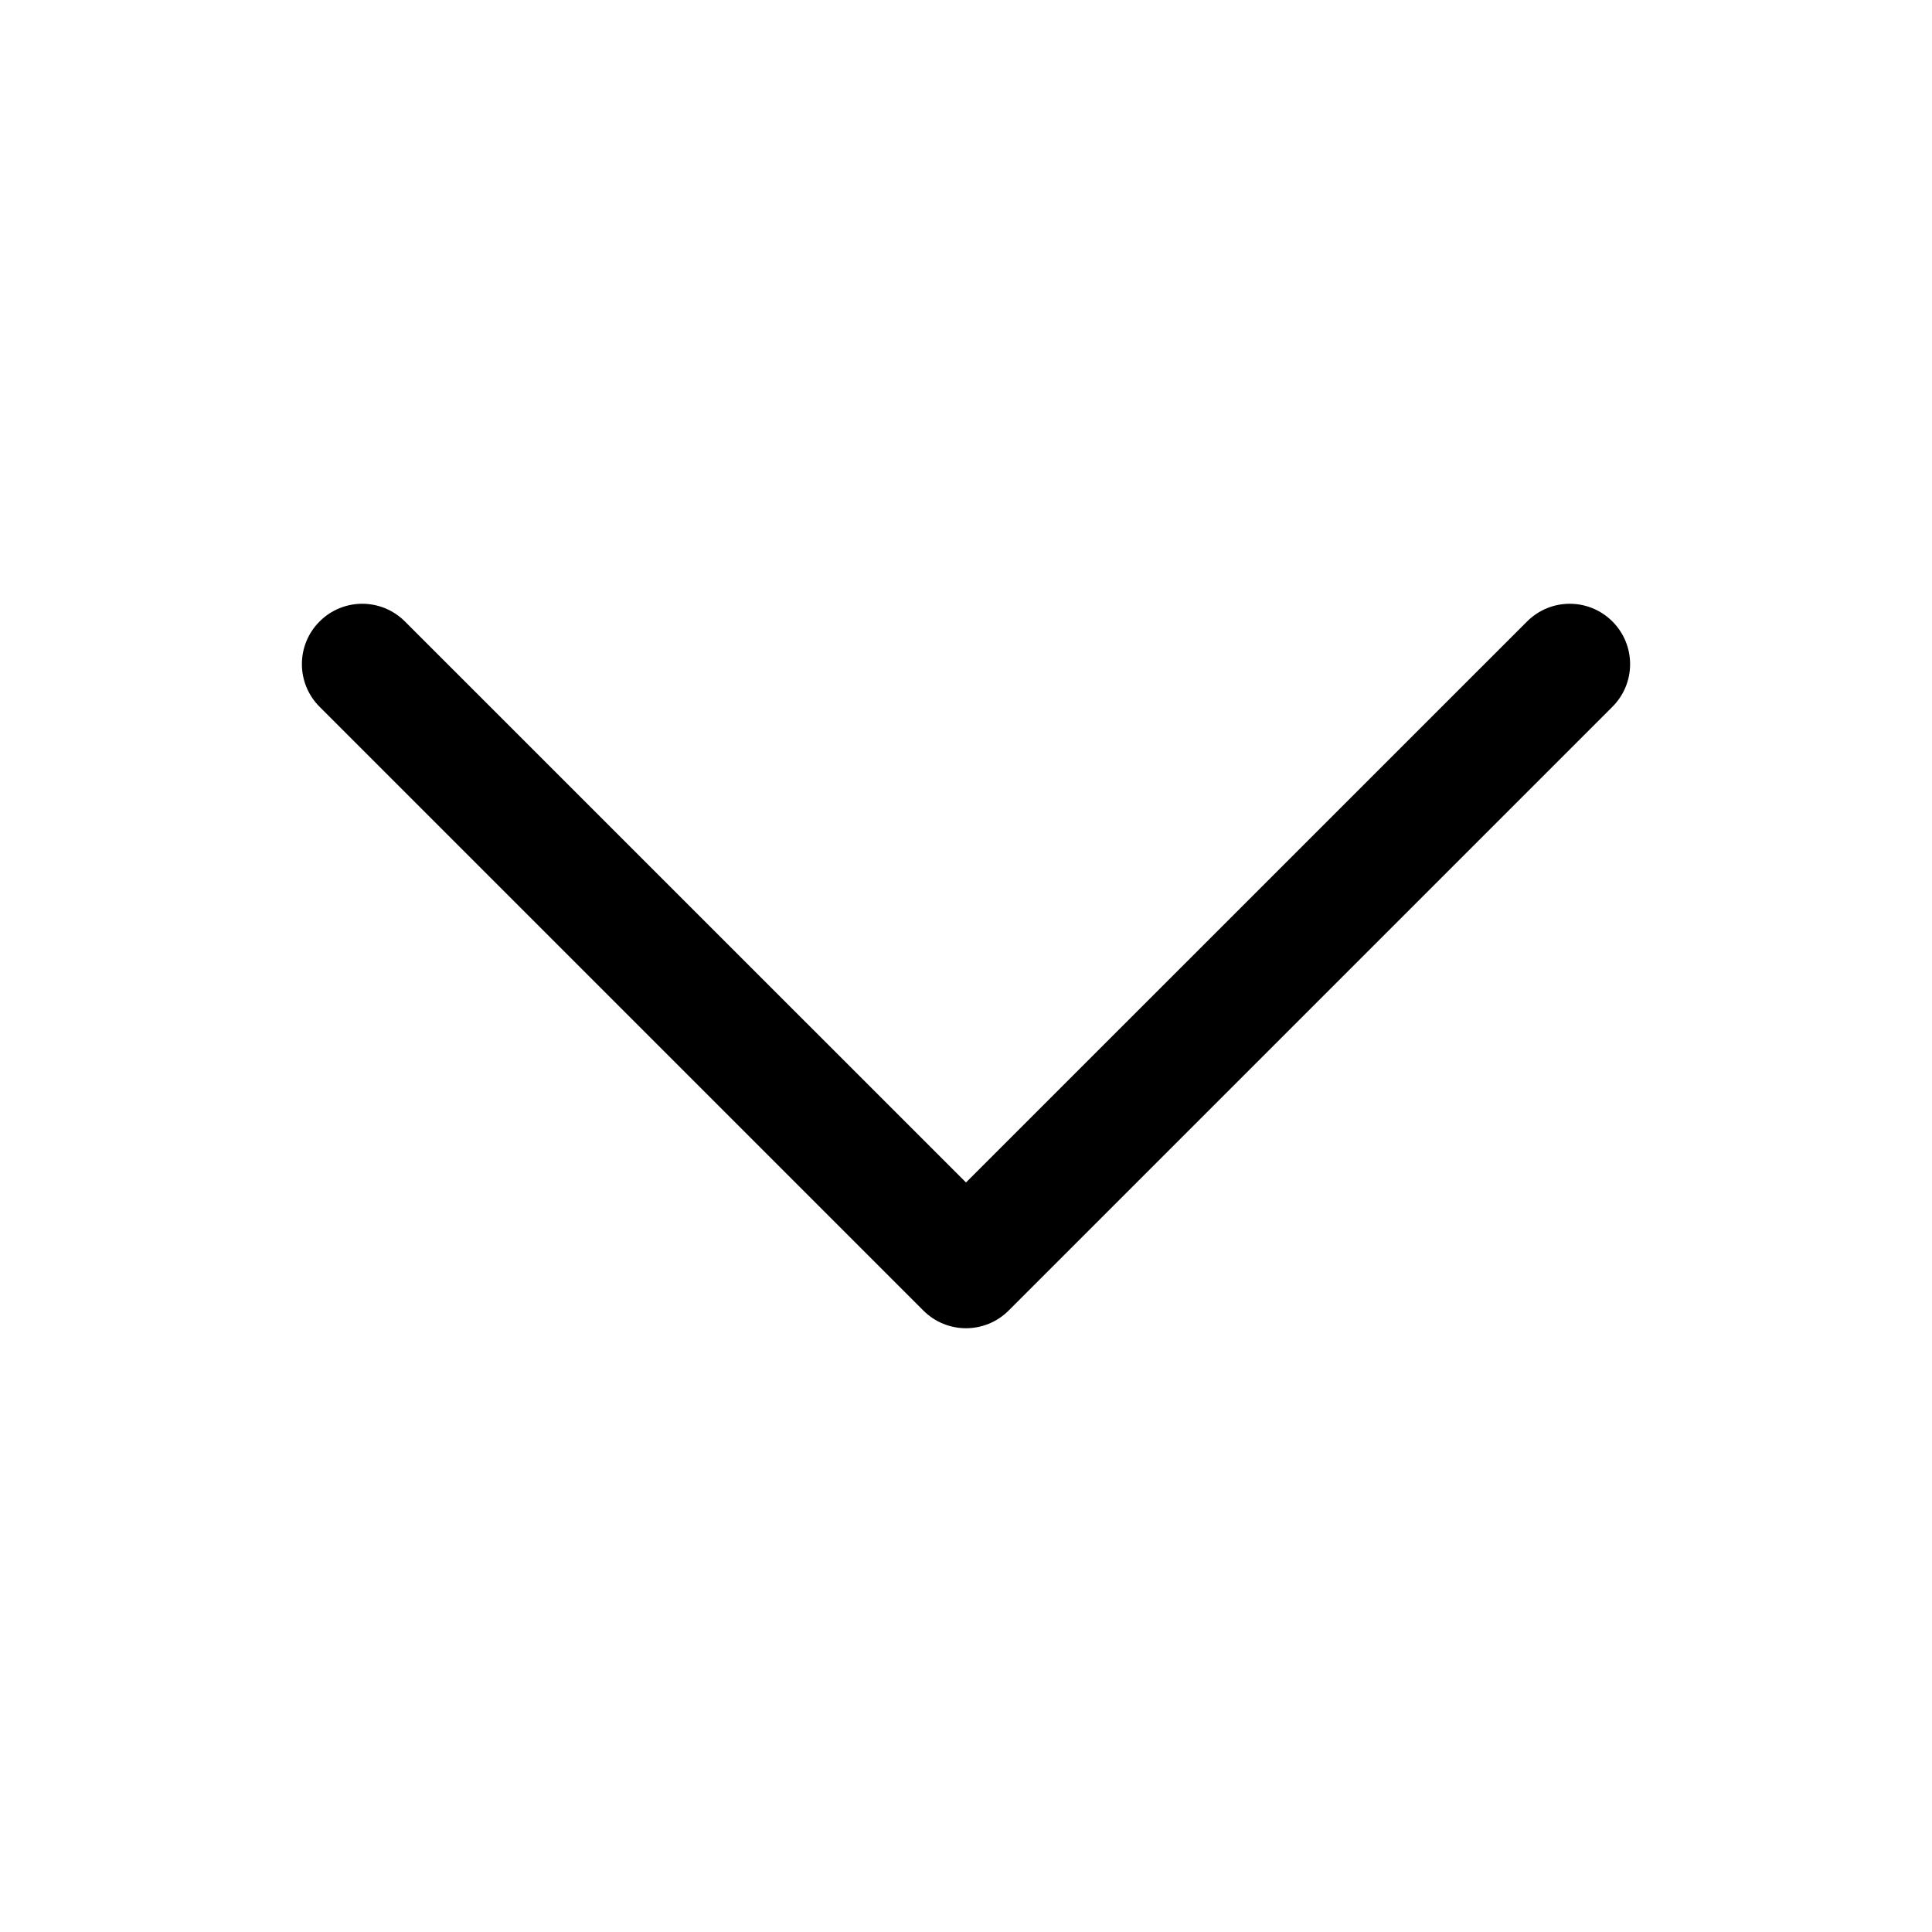
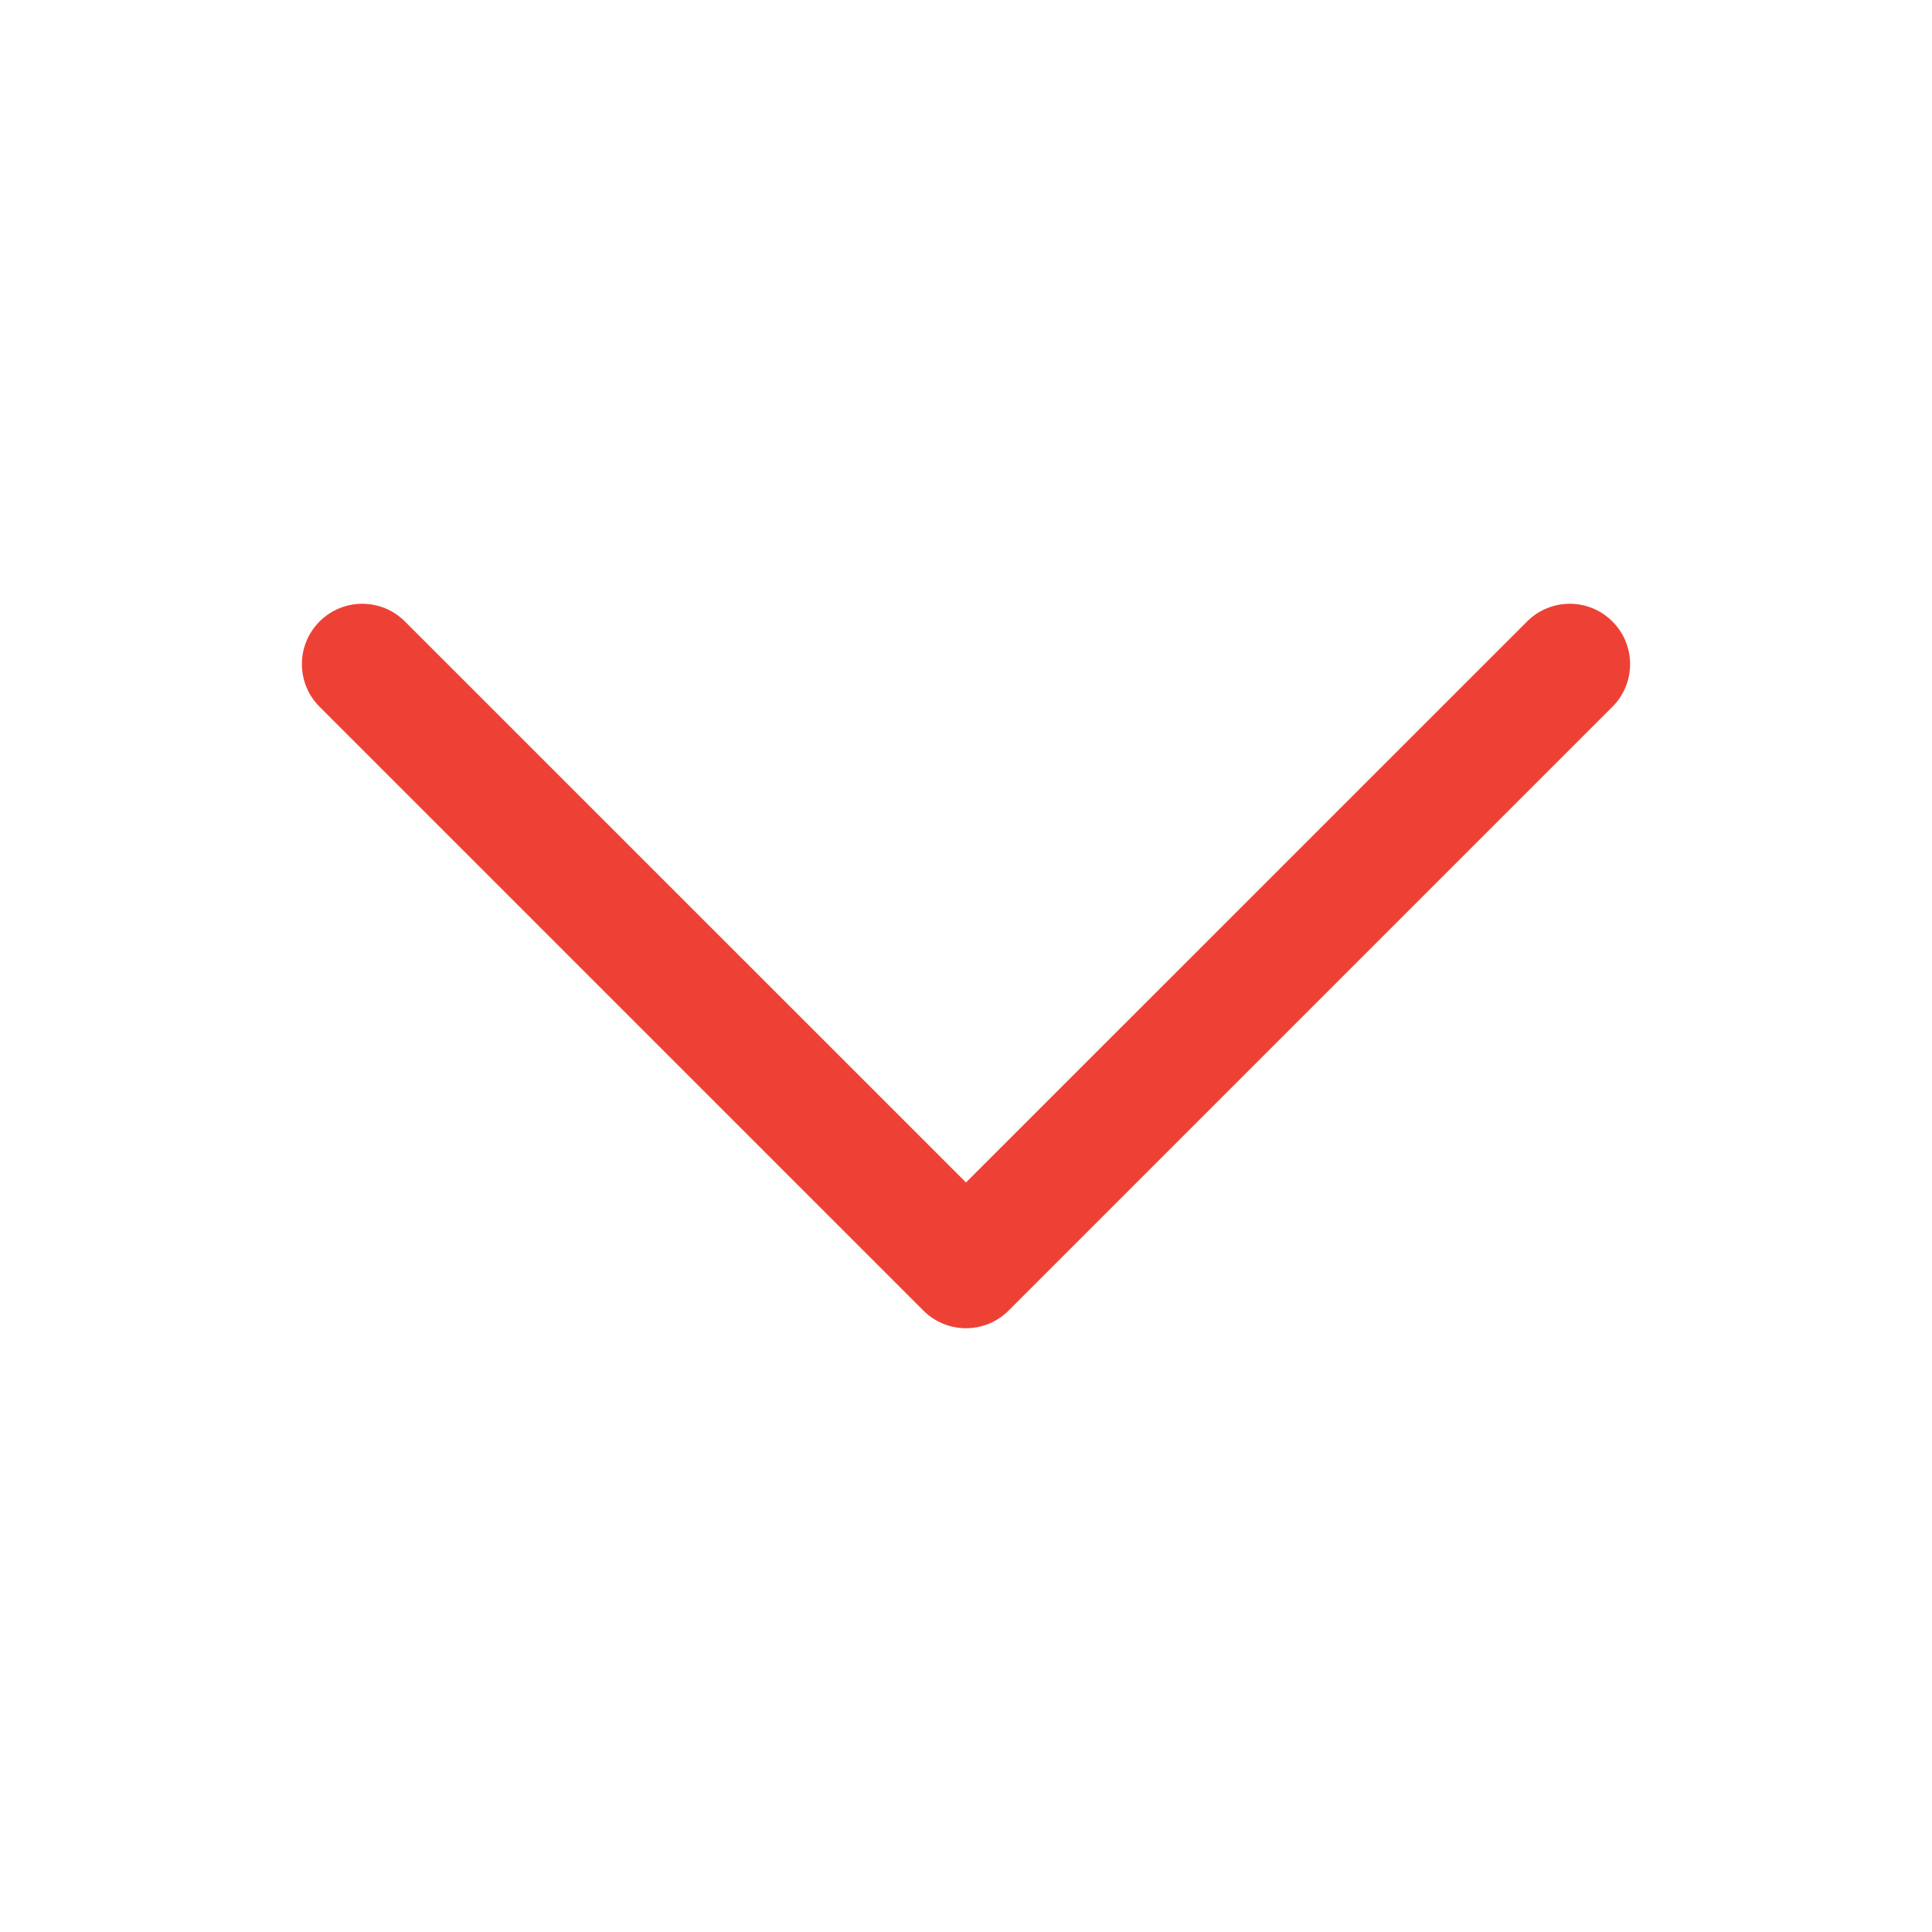
<svg xmlns="http://www.w3.org/2000/svg" width="24" height="24" viewBox="0 0 24 24">
-   <path fill-rule="evenodd" clip-rule="evenodd" d="M3.97 7.72C4.263 7.427 4.737 7.427 5.03 7.72L12 14.689L18.97 7.72C19.263 7.427 19.737 7.427 20.03 7.72C20.323 8.013 20.323 8.487 20.03 8.78L12.53 16.28C12.237 16.573 11.763 16.573 11.47 16.28L3.97 8.78C3.677 8.487 3.677 8.013 3.97 7.72Z" />
+   <path fill-rule="evenodd" fill="#ee4136" clip-rule="evenodd" d="M3.97 7.72C4.263 7.427 4.737 7.427 5.03 7.72L12 14.689L18.97 7.72C19.263 7.427 19.737 7.427 20.03 7.72C20.323 8.013 20.323 8.487 20.03 8.78L12.53 16.28C12.237 16.573 11.763 16.573 11.47 16.28L3.97 8.78C3.677 8.487 3.677 8.013 3.97 7.72Z" />
</svg>
